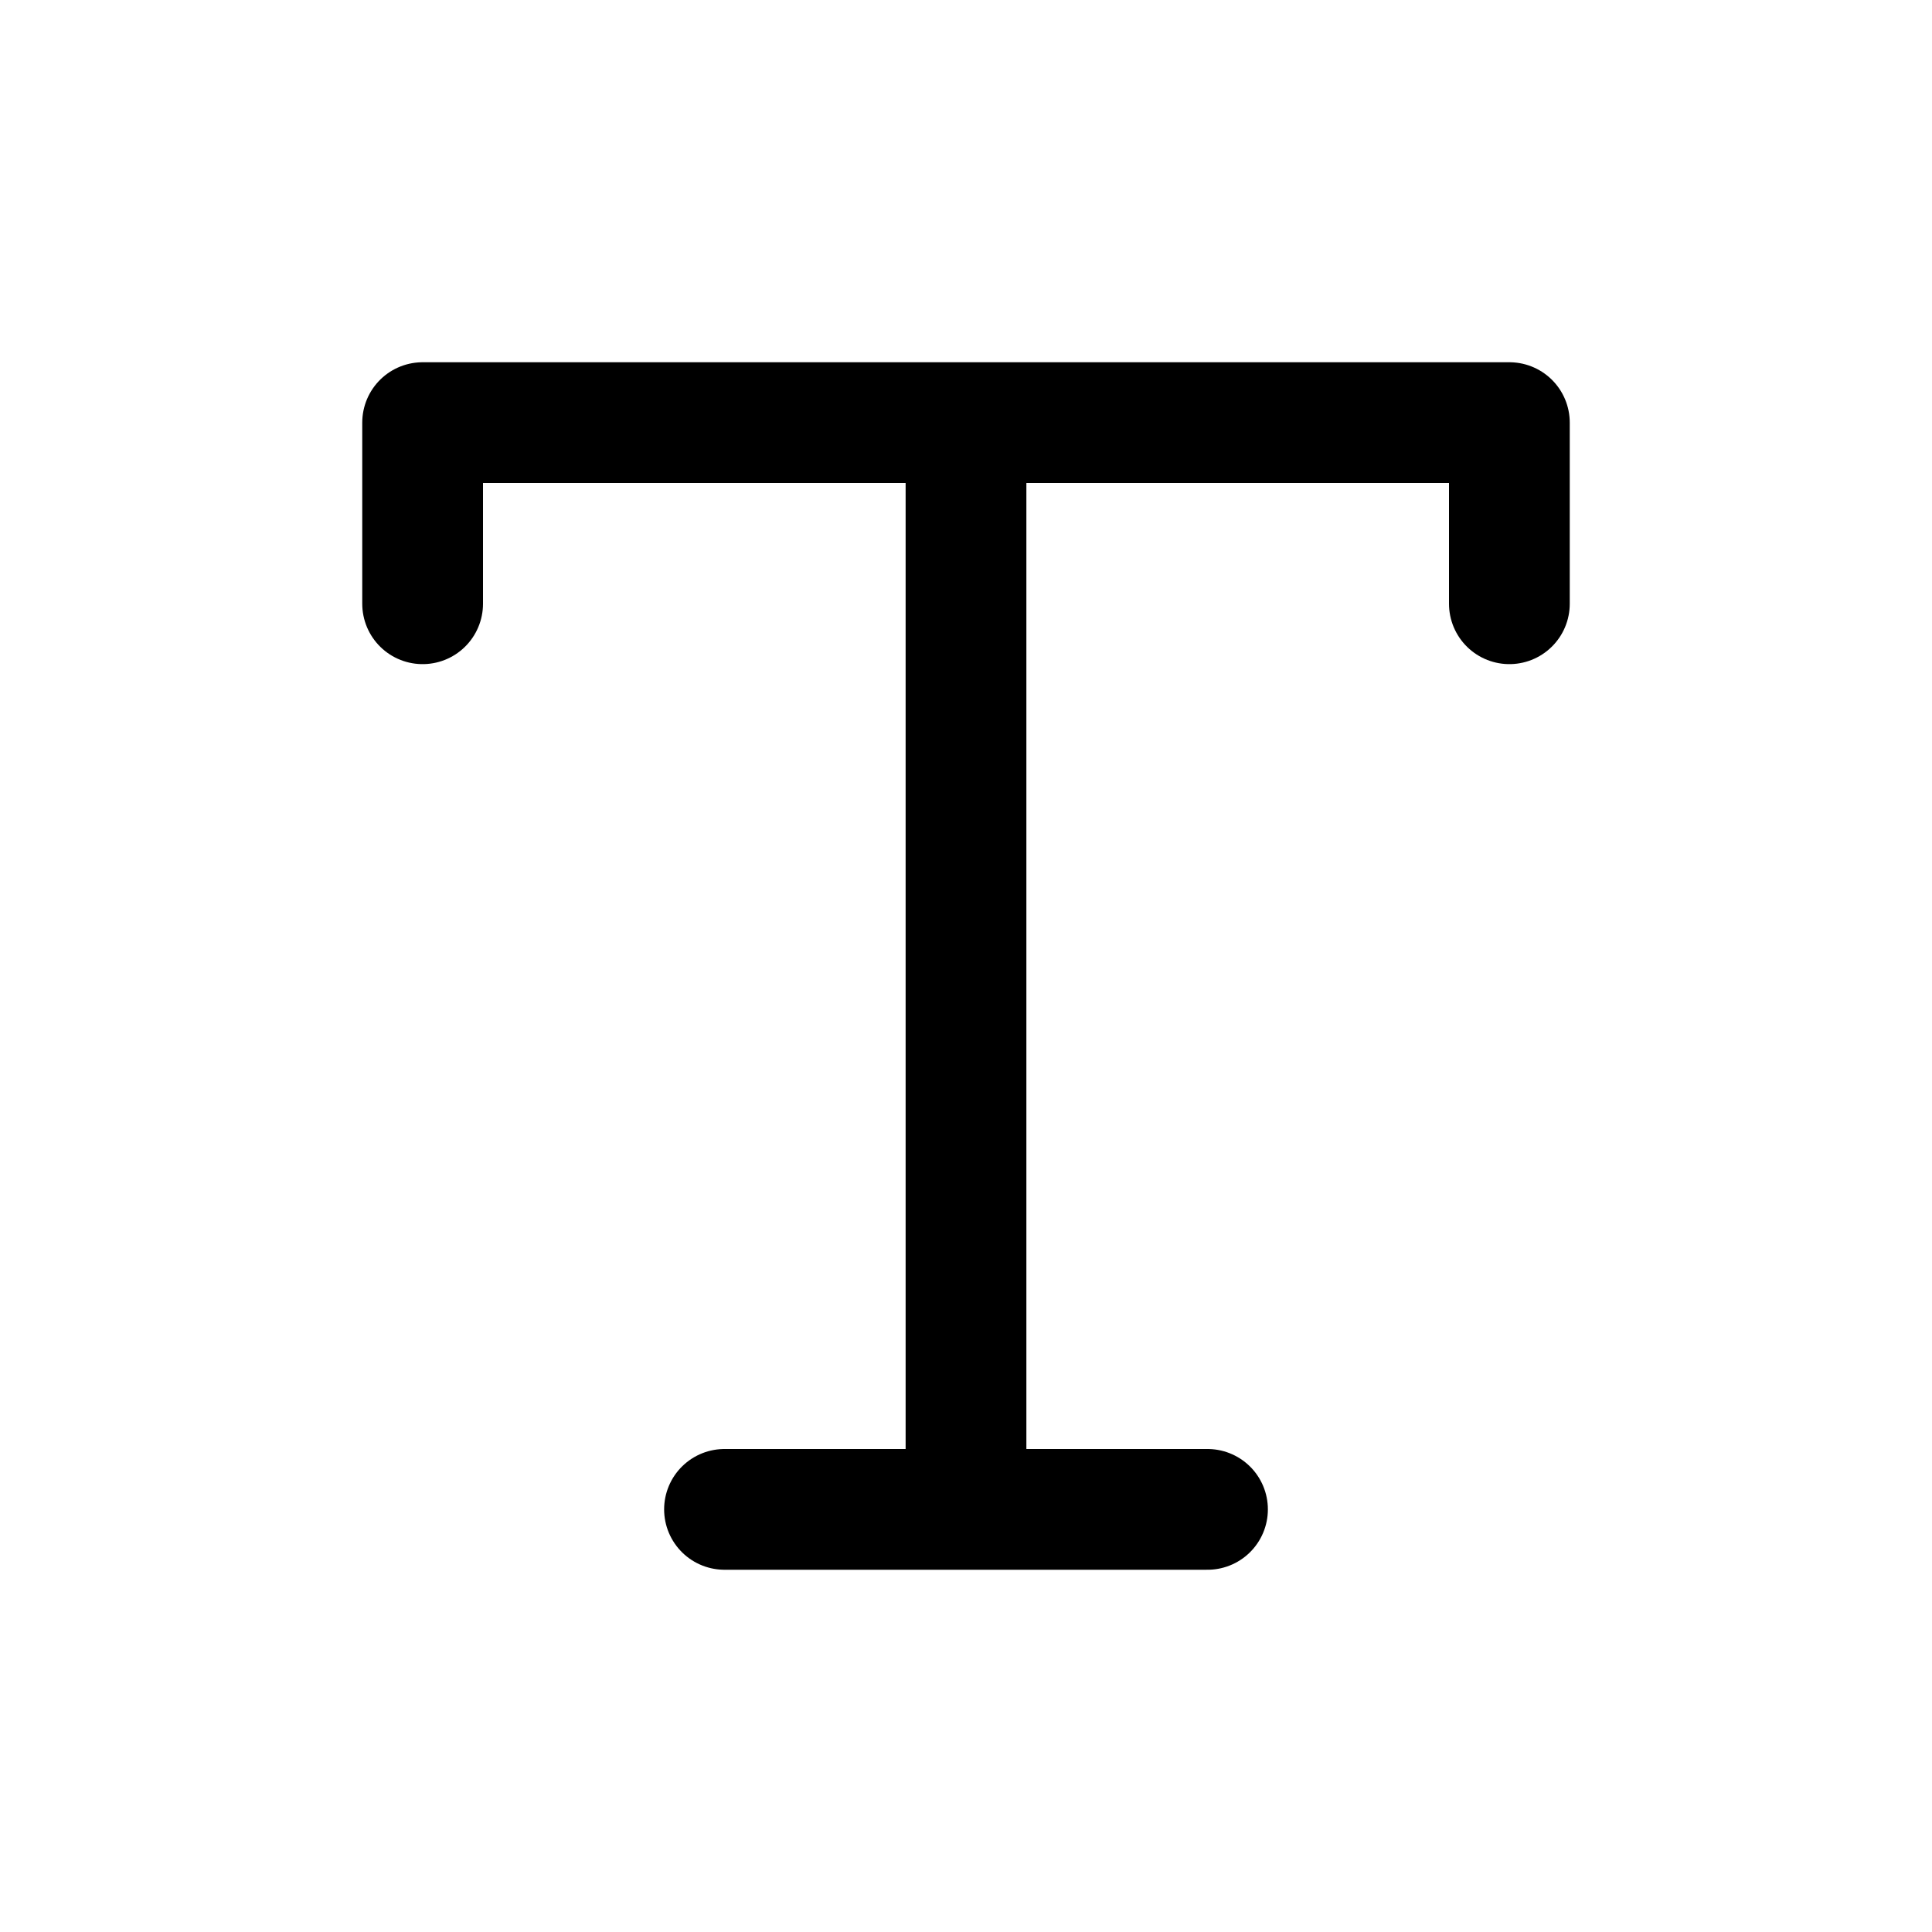
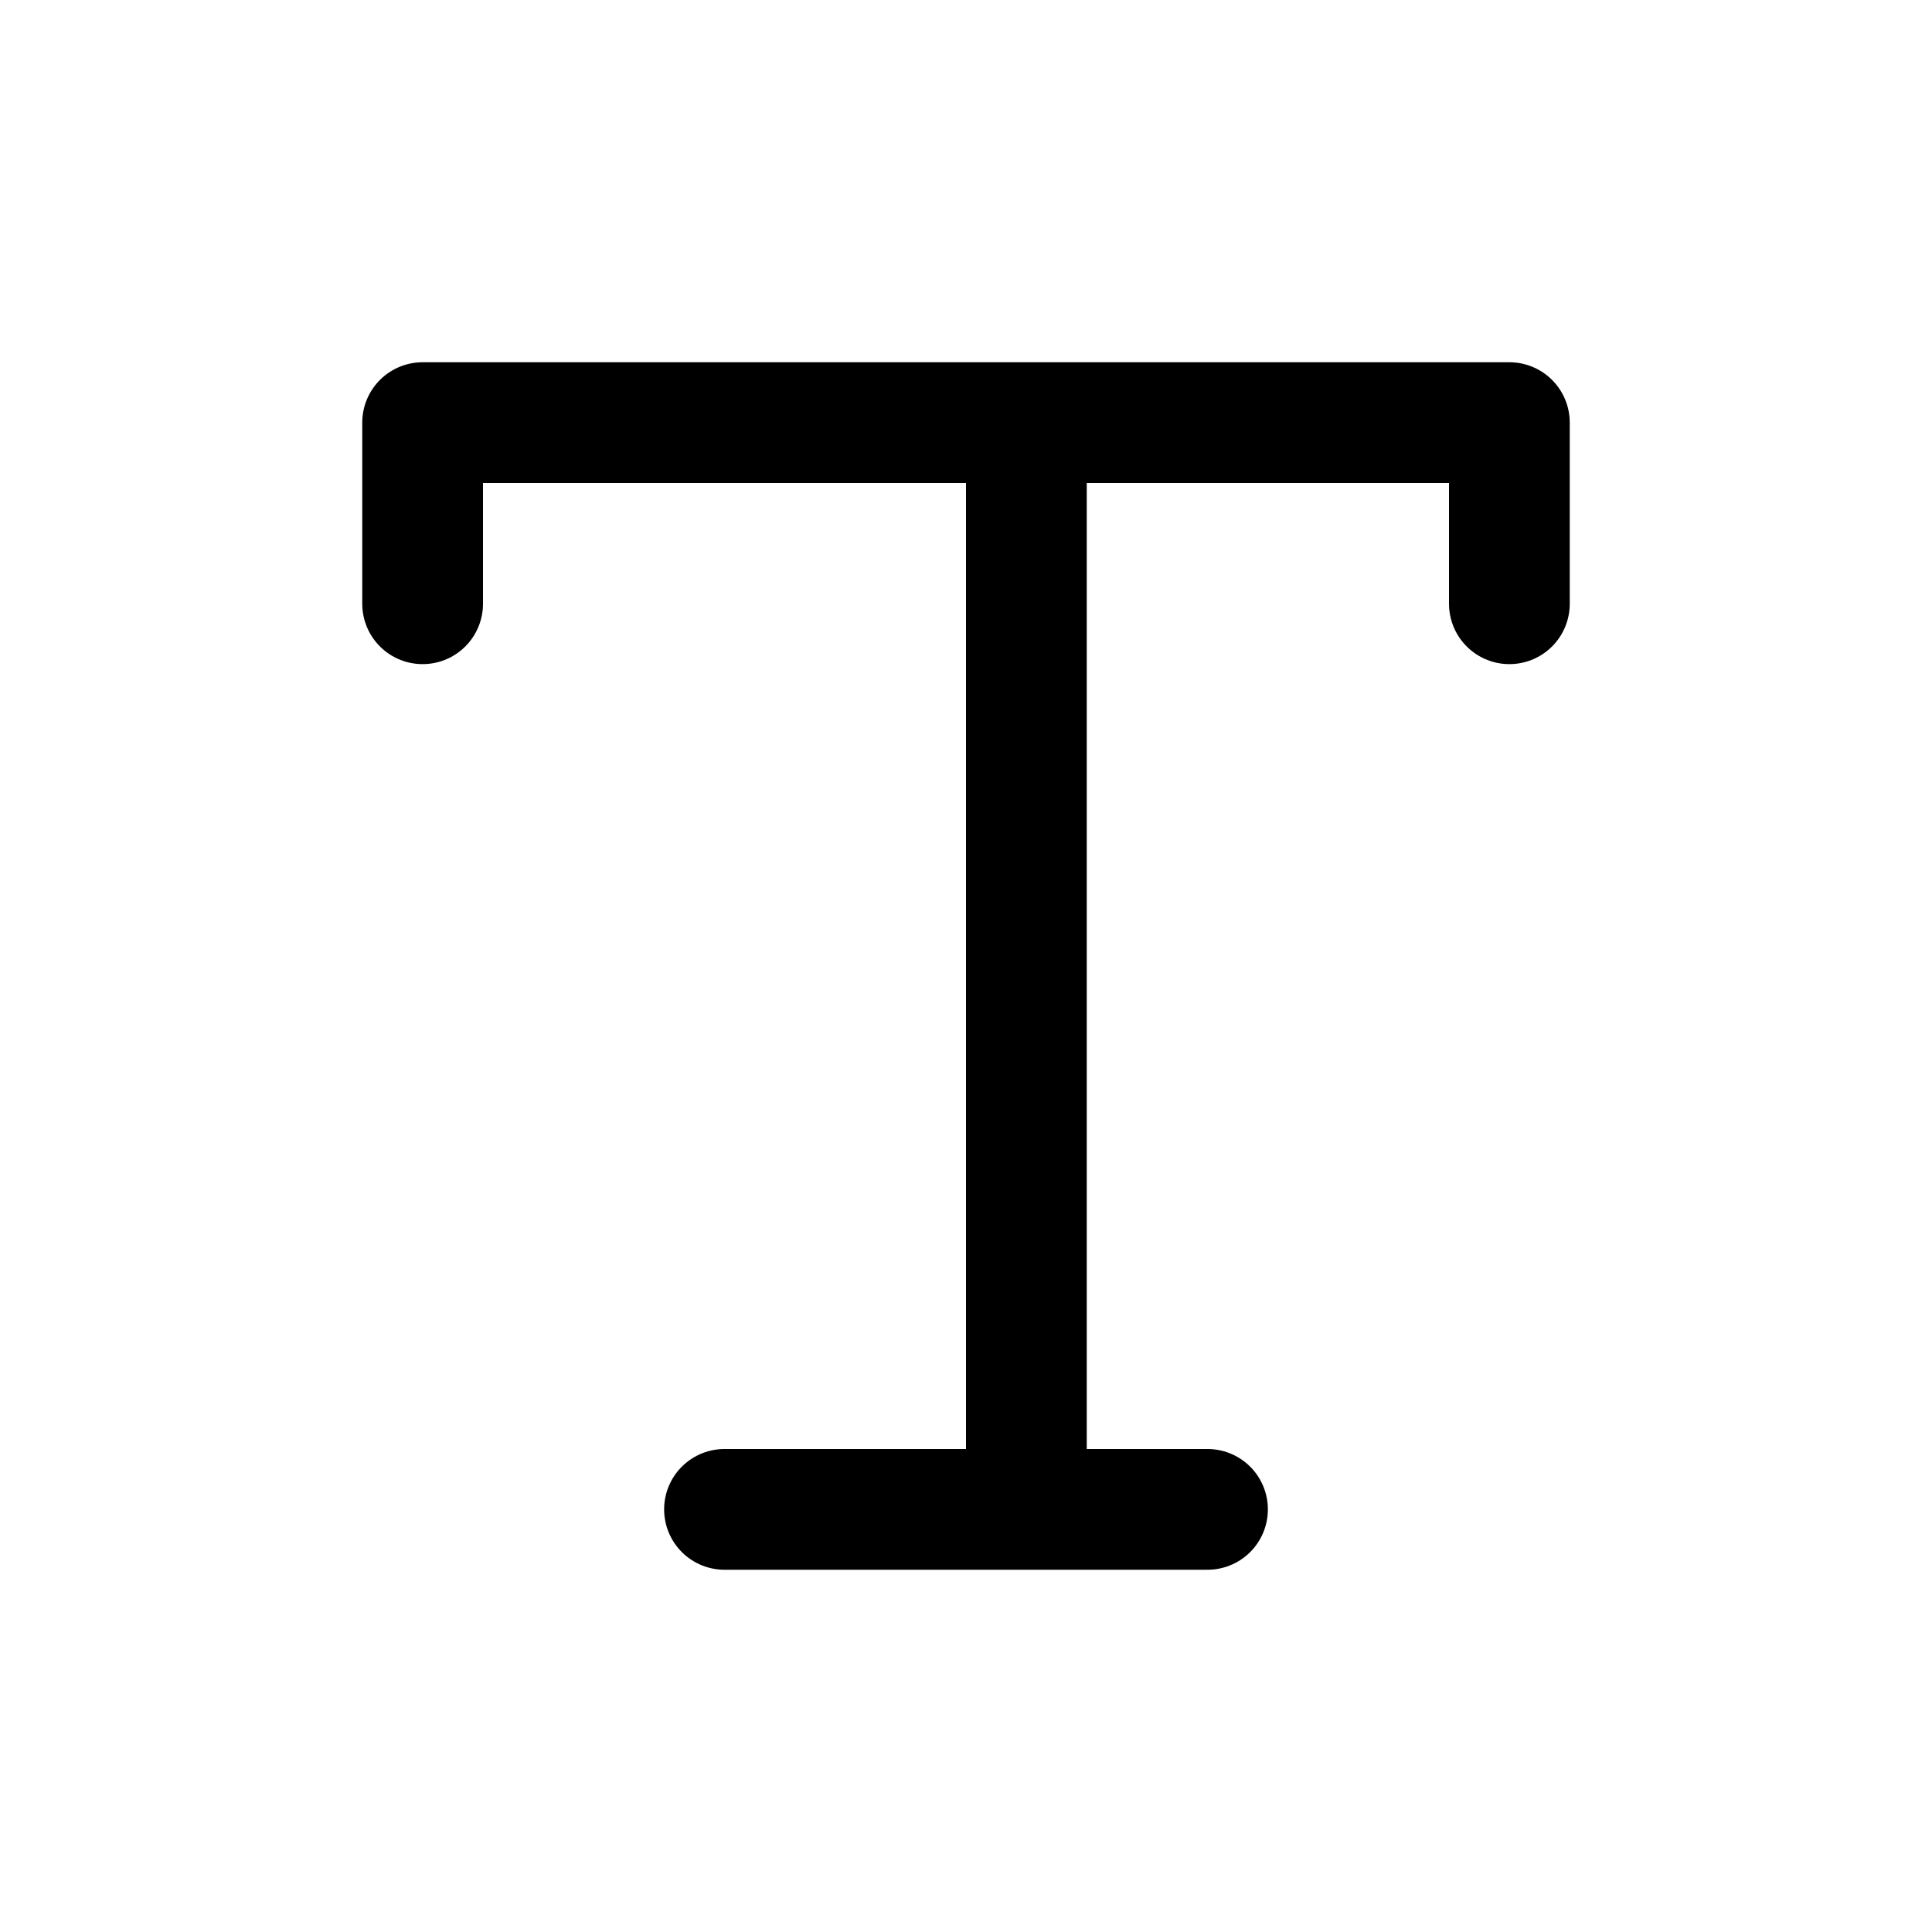
<svg xmlns="http://www.w3.org/2000/svg" viewBox="0 0 16 16" fill="none" stroke="currentColor" stroke-width="1" stroke-linecap="round" stroke-linejoin="round">
-   <path d="M3.5 5V3.5H12.5V5M8 3.5V12.5M6 12.5H10" />
+   <path d="M3.5 5V3.5H12.5V5M8.5 3.5V12.5M6 12.5H10" />
</svg>
